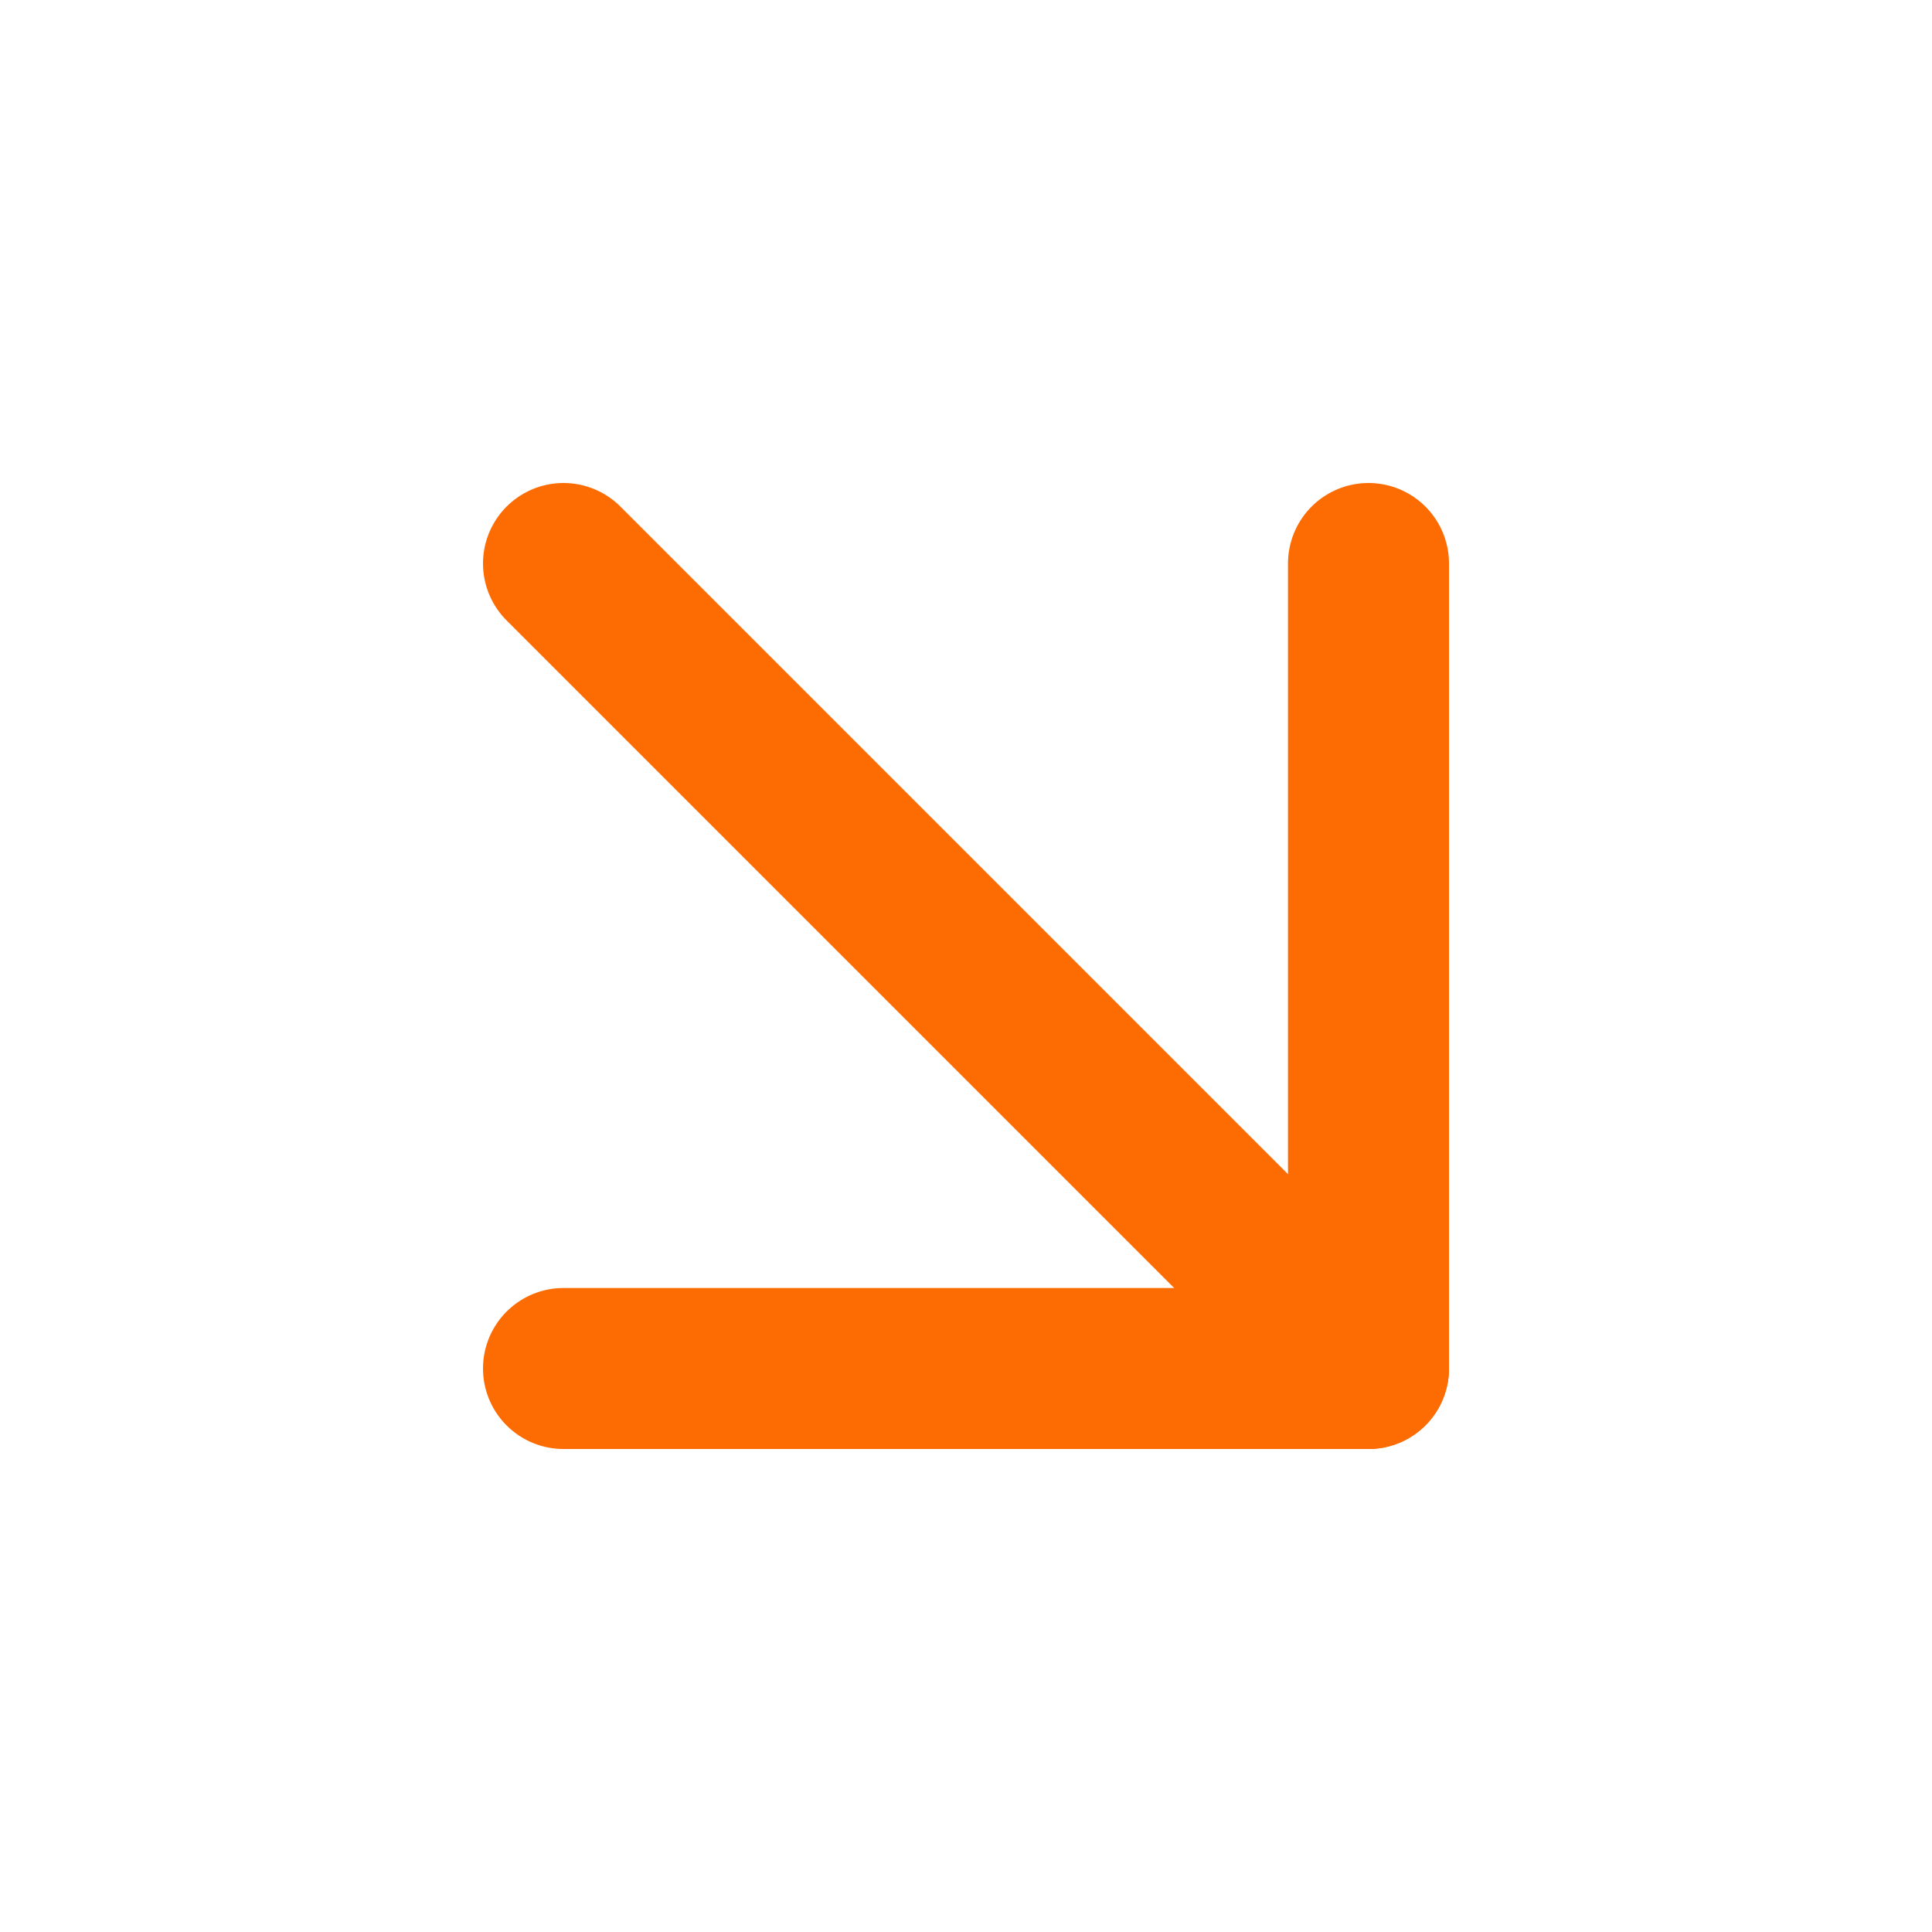
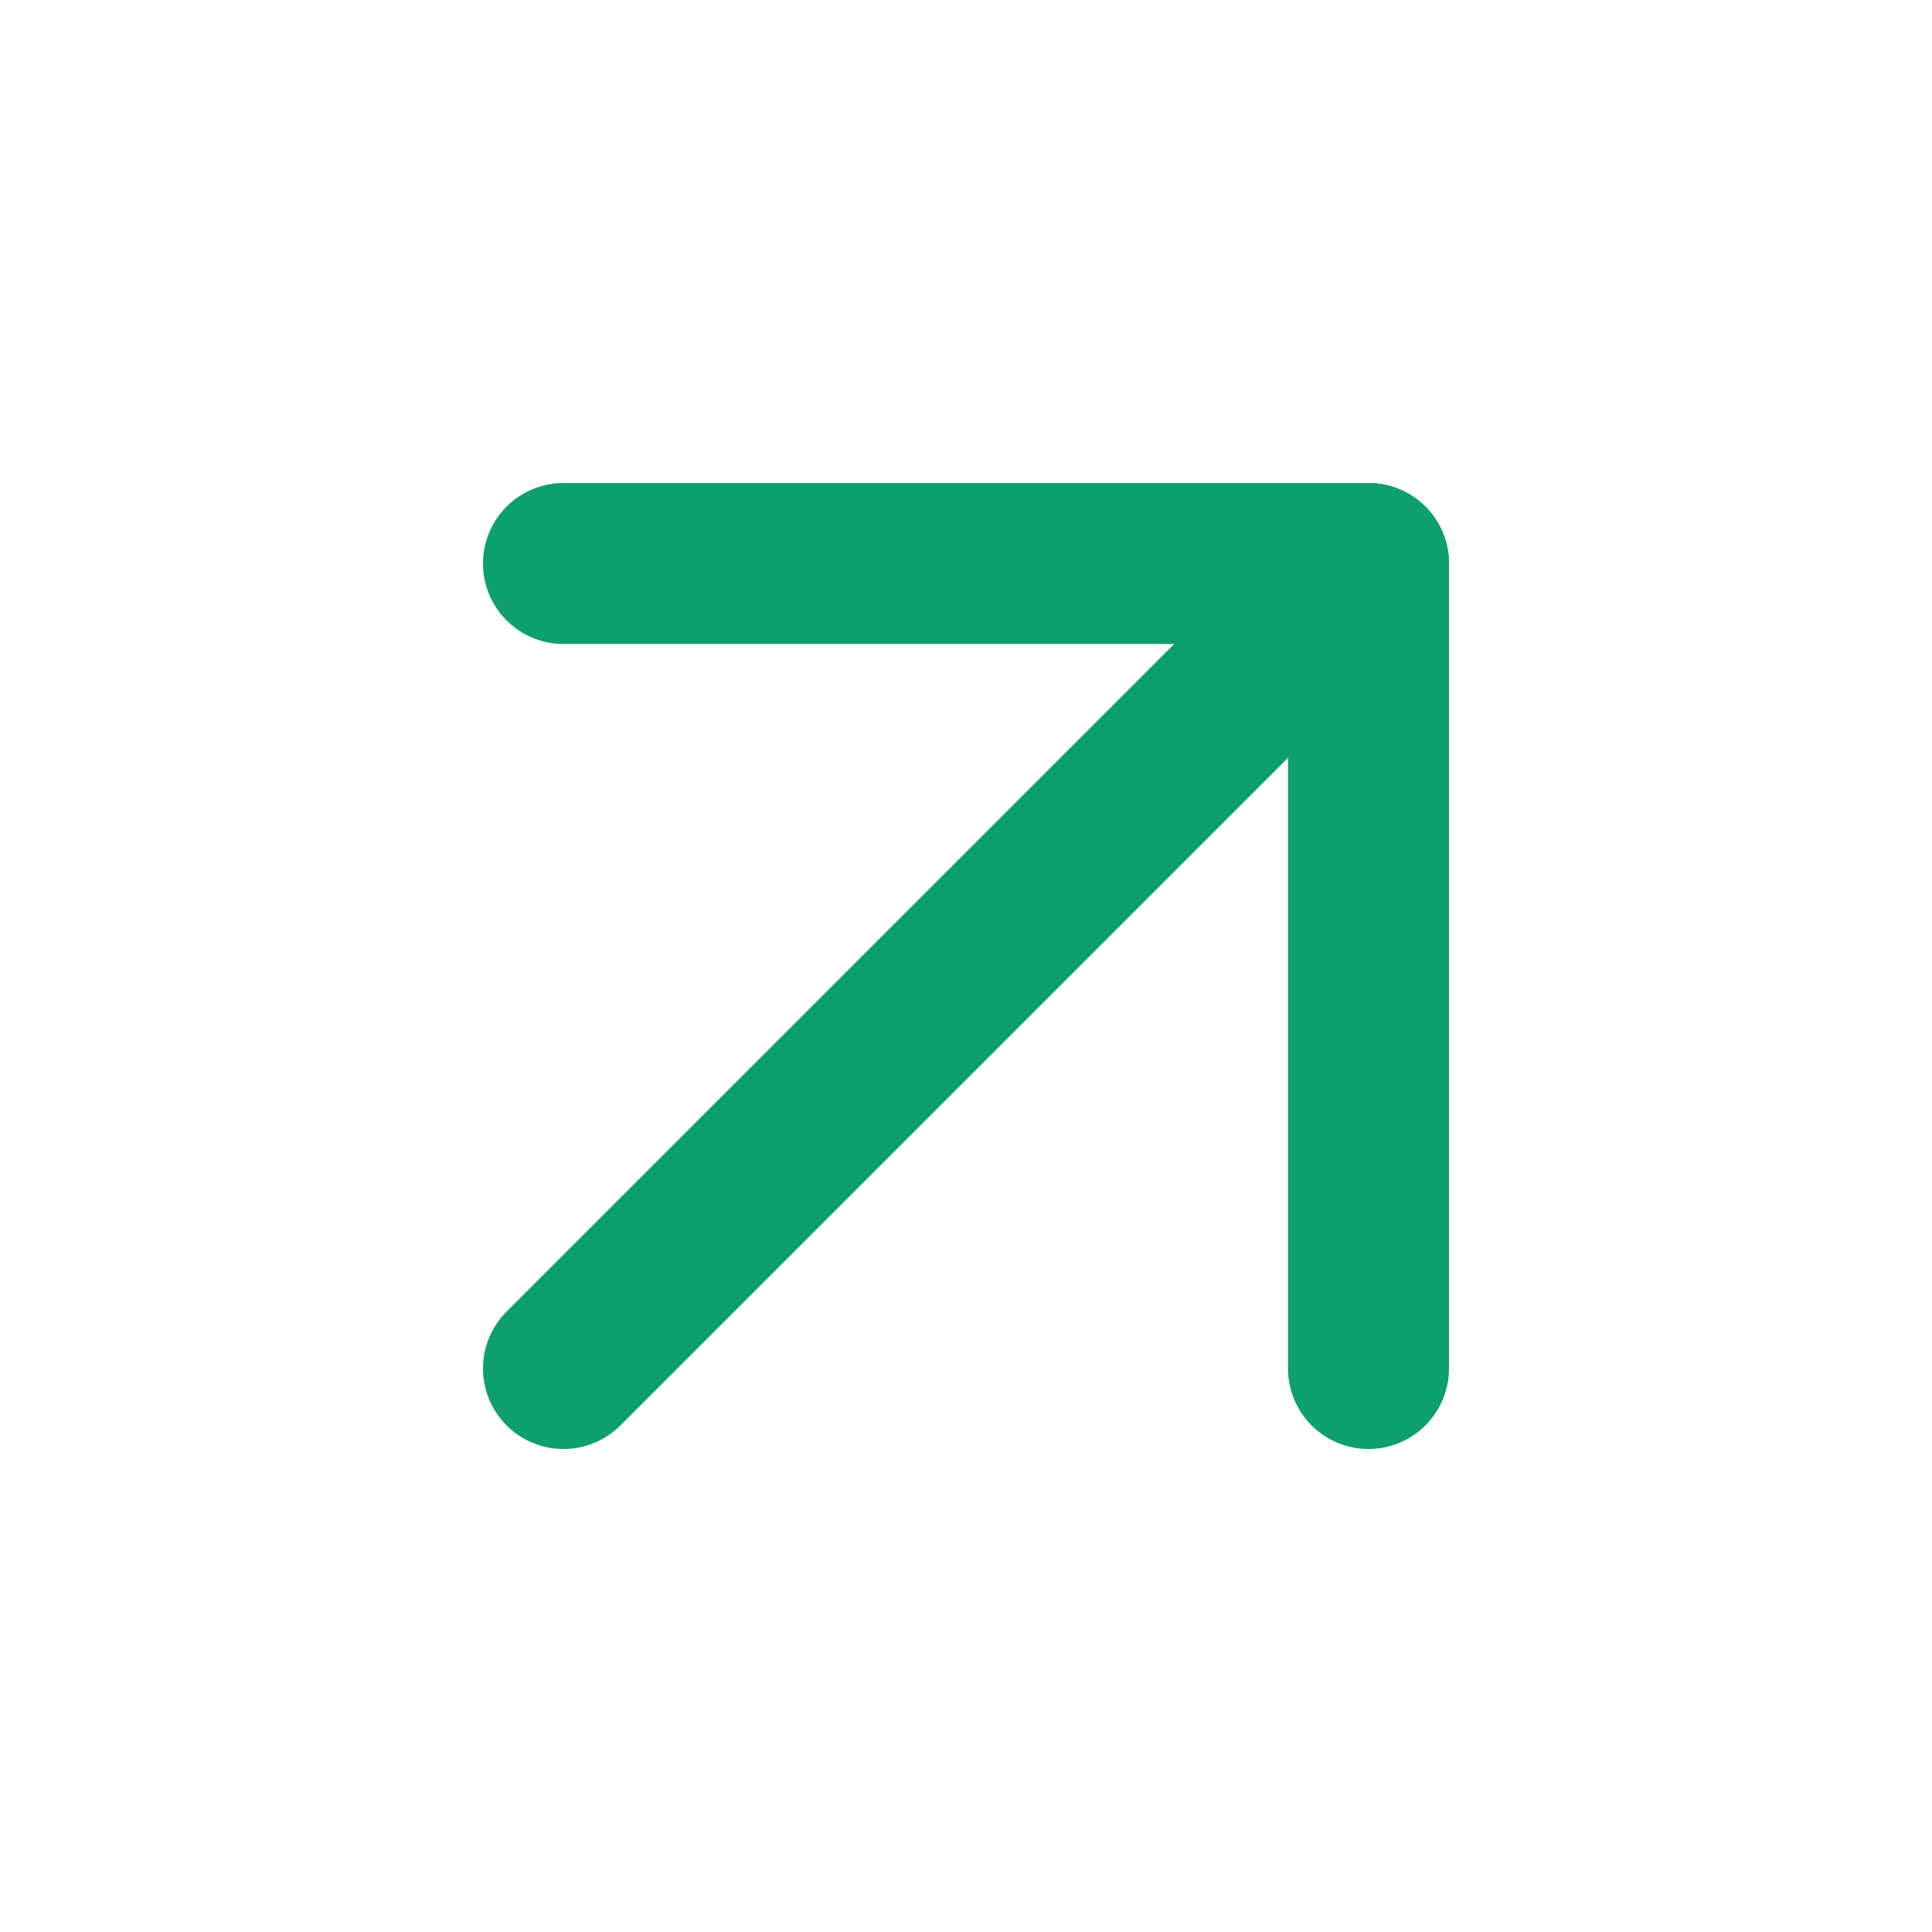
- <svg xmlns="http://www.w3.org/2000/svg" width="24" height="24" viewBox="0 0 24 24" fill="none" stroke="#FD6B03" stroke-width="2" stroke-linecap="round" stroke-linejoin="round" class="text-red-500">
-   <line x1="7" y1="7" x2="17" y2="17" />
-   <polyline points="17 7 17 17 7 17" />
+ <svg xmlns="http://www.w3.org/2000/svg" width="24" height="24" viewBox="0 0 24 24" fill="none" stroke="#0E9F6E" stroke-width="2" stroke-linecap="round" stroke-linejoin="round" class="text-green-500">
+   <line x1="7" y1="17" x2="17" y2="7" />
+   <polyline points="7 7 17 7 17 17" />
</svg>
